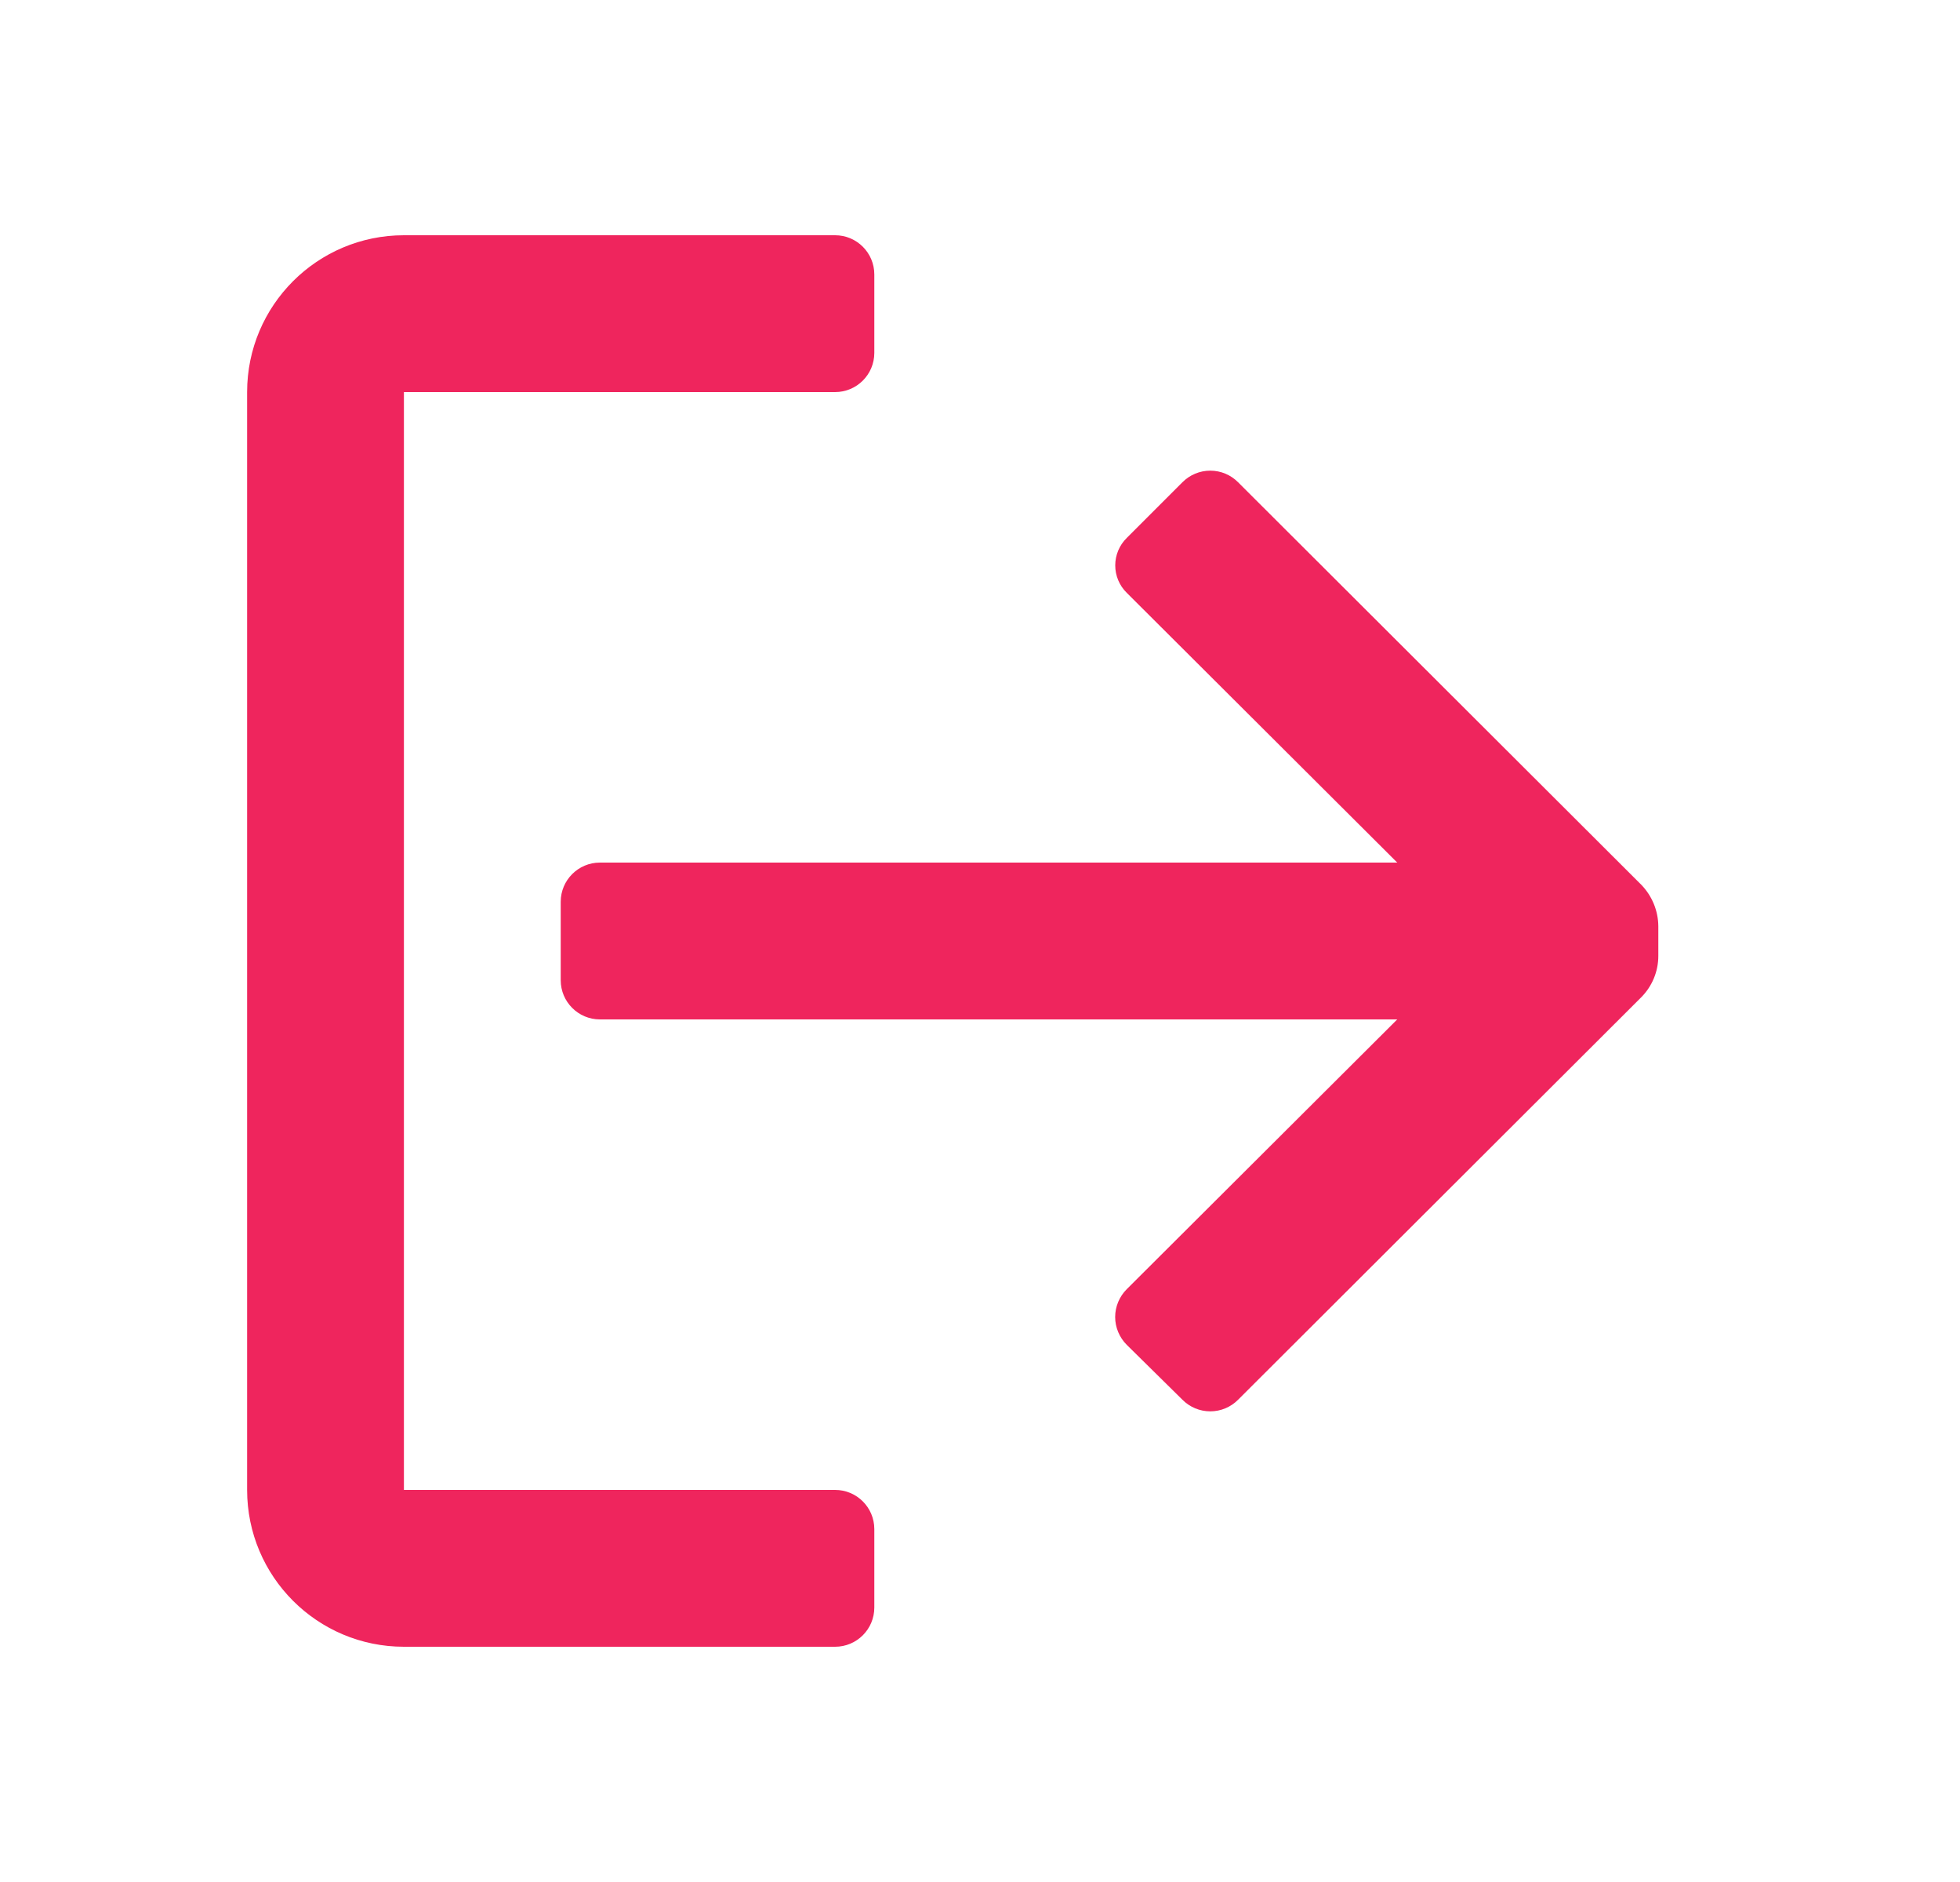
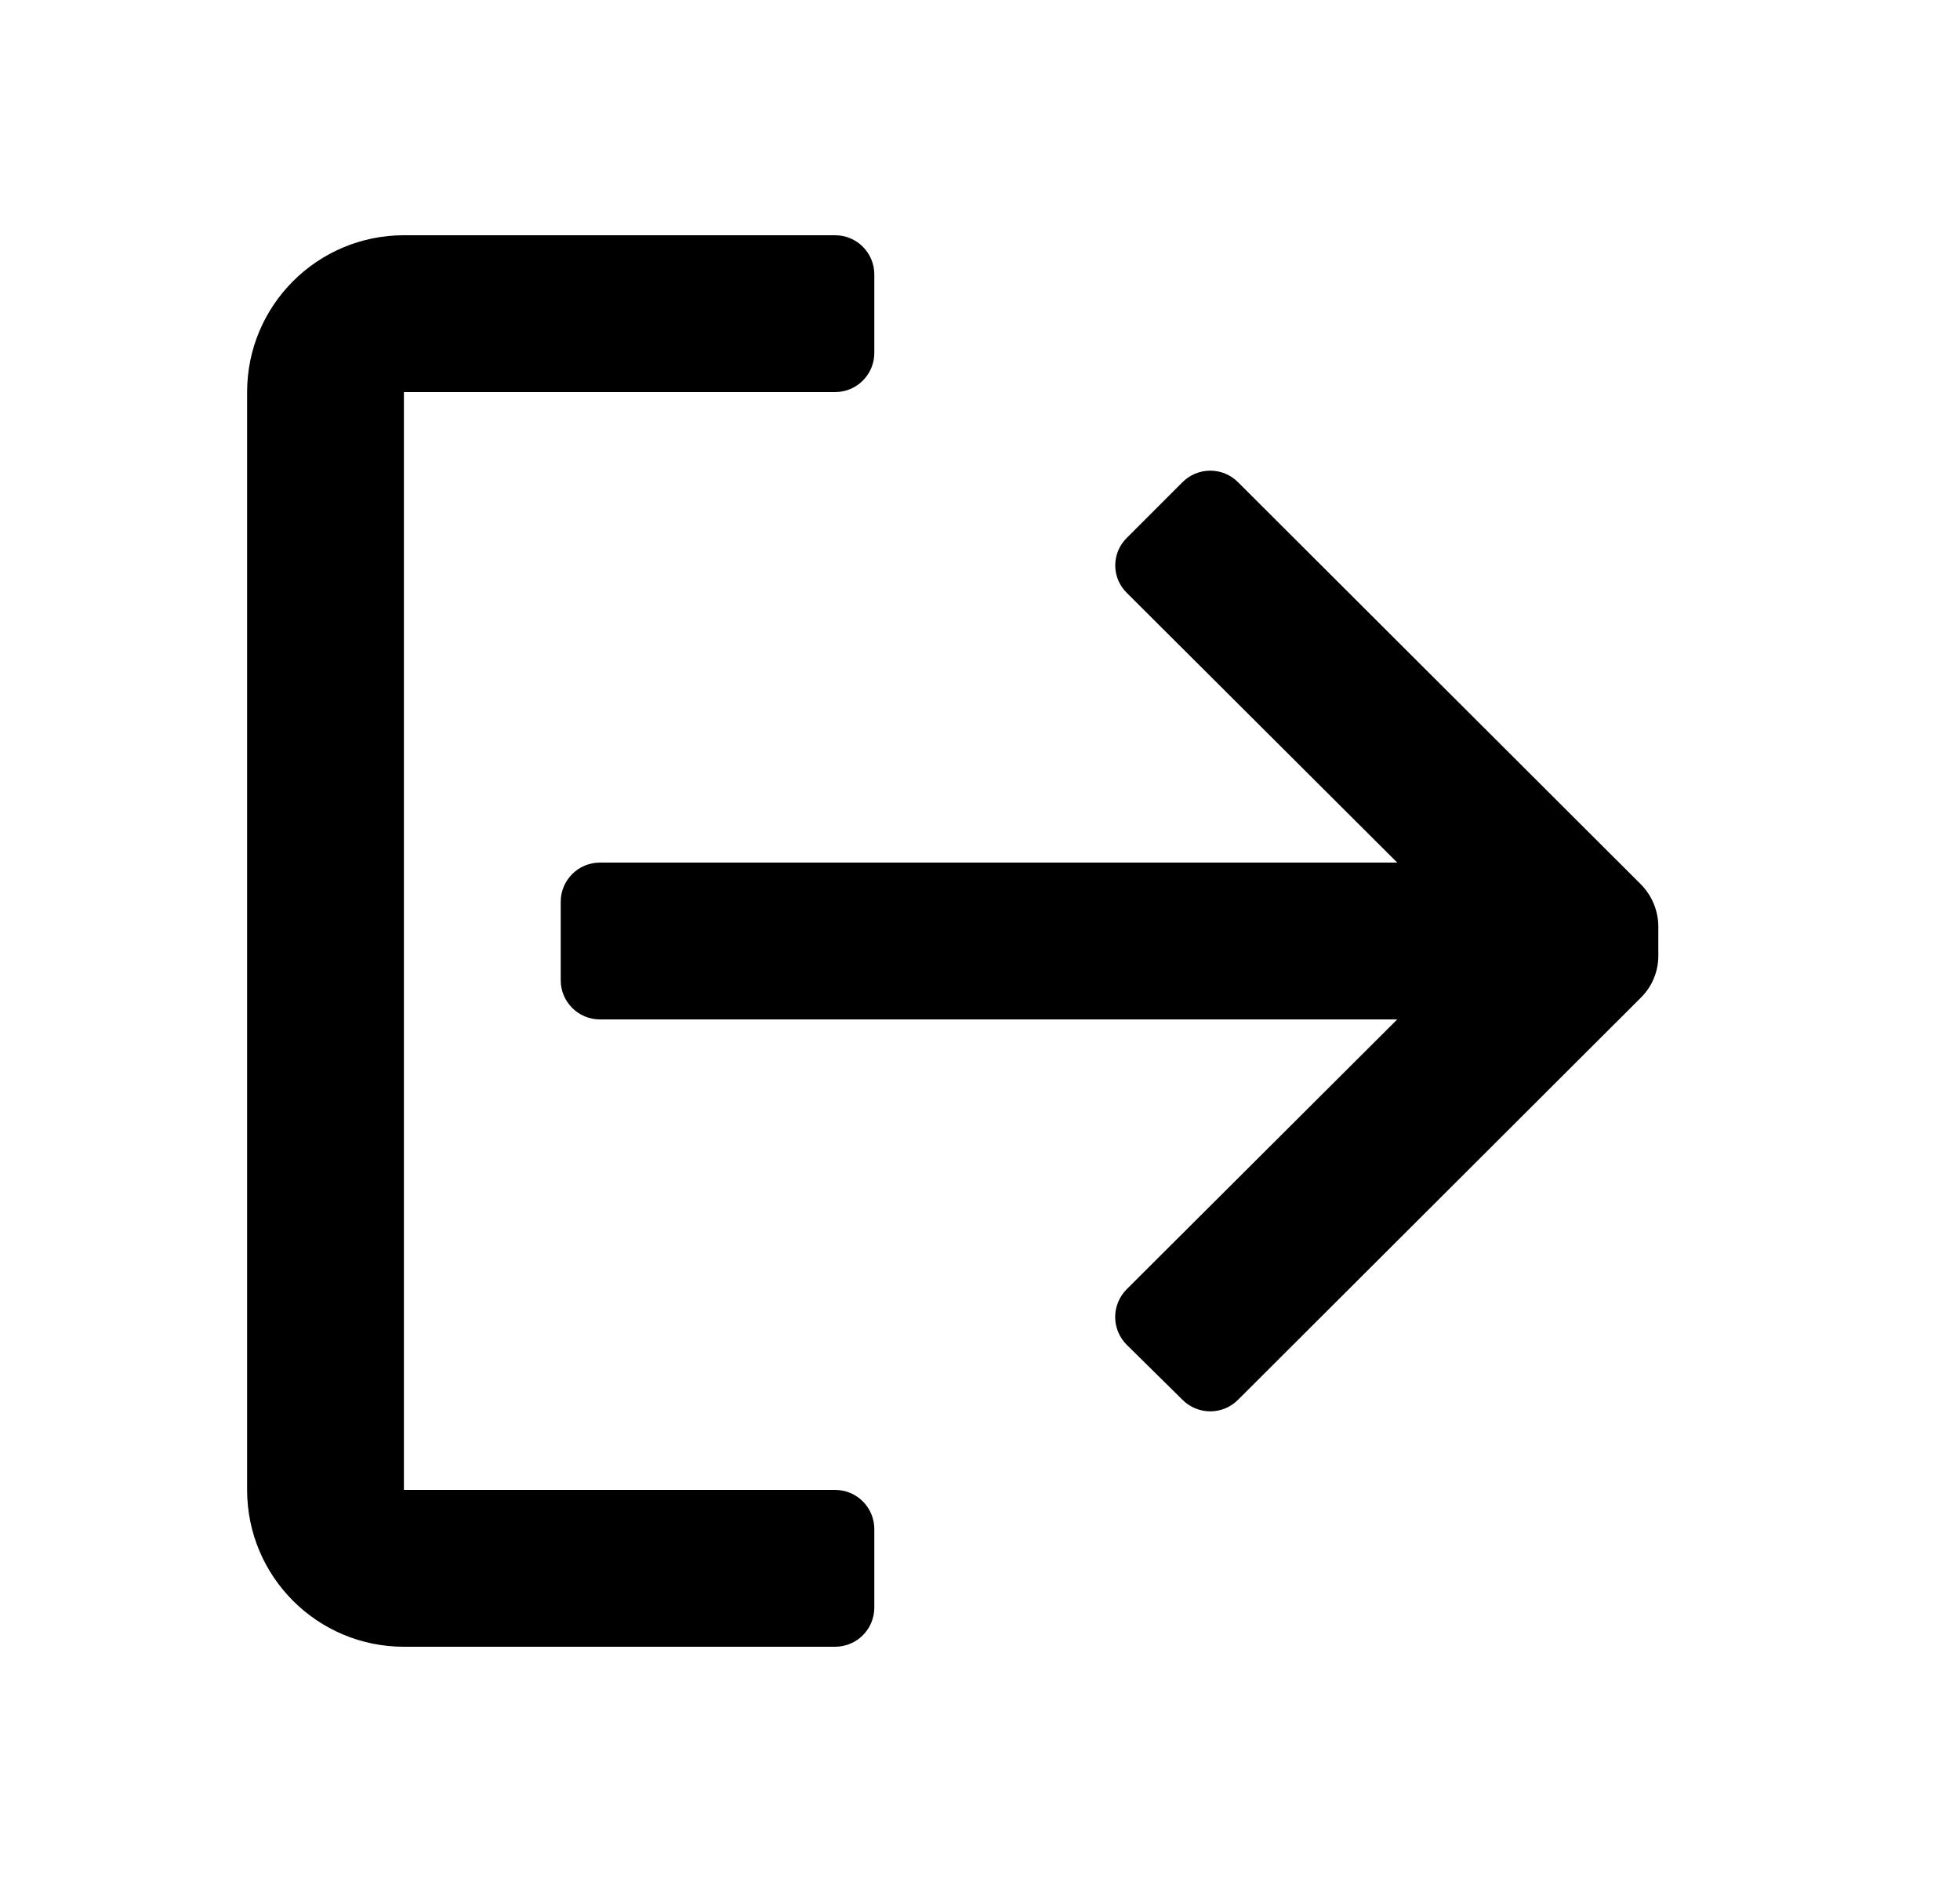
- <svg xmlns="http://www.w3.org/2000/svg" width="25" height="24" viewBox="0 0 25 24" fill="none">
+ <svg xmlns="http://www.w3.org/2000/svg" width="25" height="24" viewBox="0 0 25 24" fill="currentColor">
  <g id="logout-icon-svg">
-     <path id="Icon color" fill-rule="evenodd" clip-rule="evenodd" d="M5.152 19H10.652C10.928 19 11.152 19.224 11.152 19.5V20.5C11.152 20.776 10.928 21 10.652 21H5.152C4.048 21 3.152 20.105 3.152 19V5C3.152 3.895 4.048 3 5.152 3H10.652C10.928 3 11.152 3.224 11.152 3.5V4.5C11.152 4.776 10.928 5 10.652 5H5.152V19ZM15.792 6.15L20.932 11.28C21.071 11.422 21.15 11.612 21.152 11.81V12.19C21.152 12.389 21.073 12.579 20.932 12.72L15.792 17.85C15.698 17.945 15.571 17.998 15.437 17.998C15.304 17.998 15.176 17.945 15.082 17.85L14.372 17.15C14.278 17.056 14.224 16.928 14.224 16.795C14.224 16.662 14.278 16.534 14.372 16.44L17.822 13H7.652C7.376 13 7.152 12.776 7.152 12.5V11.5C7.152 11.224 7.376 11 7.652 11H17.822L14.372 7.56C14.278 7.468 14.225 7.342 14.225 7.21C14.225 7.078 14.278 6.952 14.372 6.86L15.082 6.15C15.176 6.055 15.304 6.002 15.437 6.002C15.571 6.002 15.698 6.055 15.792 6.15Z" fill="#EF255D" />
+     <path id="Icon color" fill-rule="evenodd" clip-rule="evenodd" d="M5.152 19H10.652C10.928 19 11.152 19.224 11.152 19.5V20.5C11.152 20.776 10.928 21 10.652 21H5.152C4.048 21 3.152 20.105 3.152 19V5C3.152 3.895 4.048 3 5.152 3H10.652C10.928 3 11.152 3.224 11.152 3.5V4.5C11.152 4.776 10.928 5 10.652 5H5.152V19ZM15.792 6.15L20.932 11.28C21.071 11.422 21.15 11.612 21.152 11.81V12.19C21.152 12.389 21.073 12.579 20.932 12.72L15.792 17.85C15.698 17.945 15.571 17.998 15.437 17.998C15.304 17.998 15.176 17.945 15.082 17.85L14.372 17.15C14.278 17.056 14.224 16.928 14.224 16.795C14.224 16.662 14.278 16.534 14.372 16.44L17.822 13H7.652C7.376 13 7.152 12.776 7.152 12.5V11.5C7.152 11.224 7.376 11 7.652 11H17.822L14.372 7.56C14.278 7.468 14.225 7.342 14.225 7.21C14.225 7.078 14.278 6.952 14.372 6.86L15.082 6.15C15.176 6.055 15.304 6.002 15.437 6.002C15.571 6.002 15.698 6.055 15.792 6.15Z" fill="currentColor" />
  </g>
</svg>
